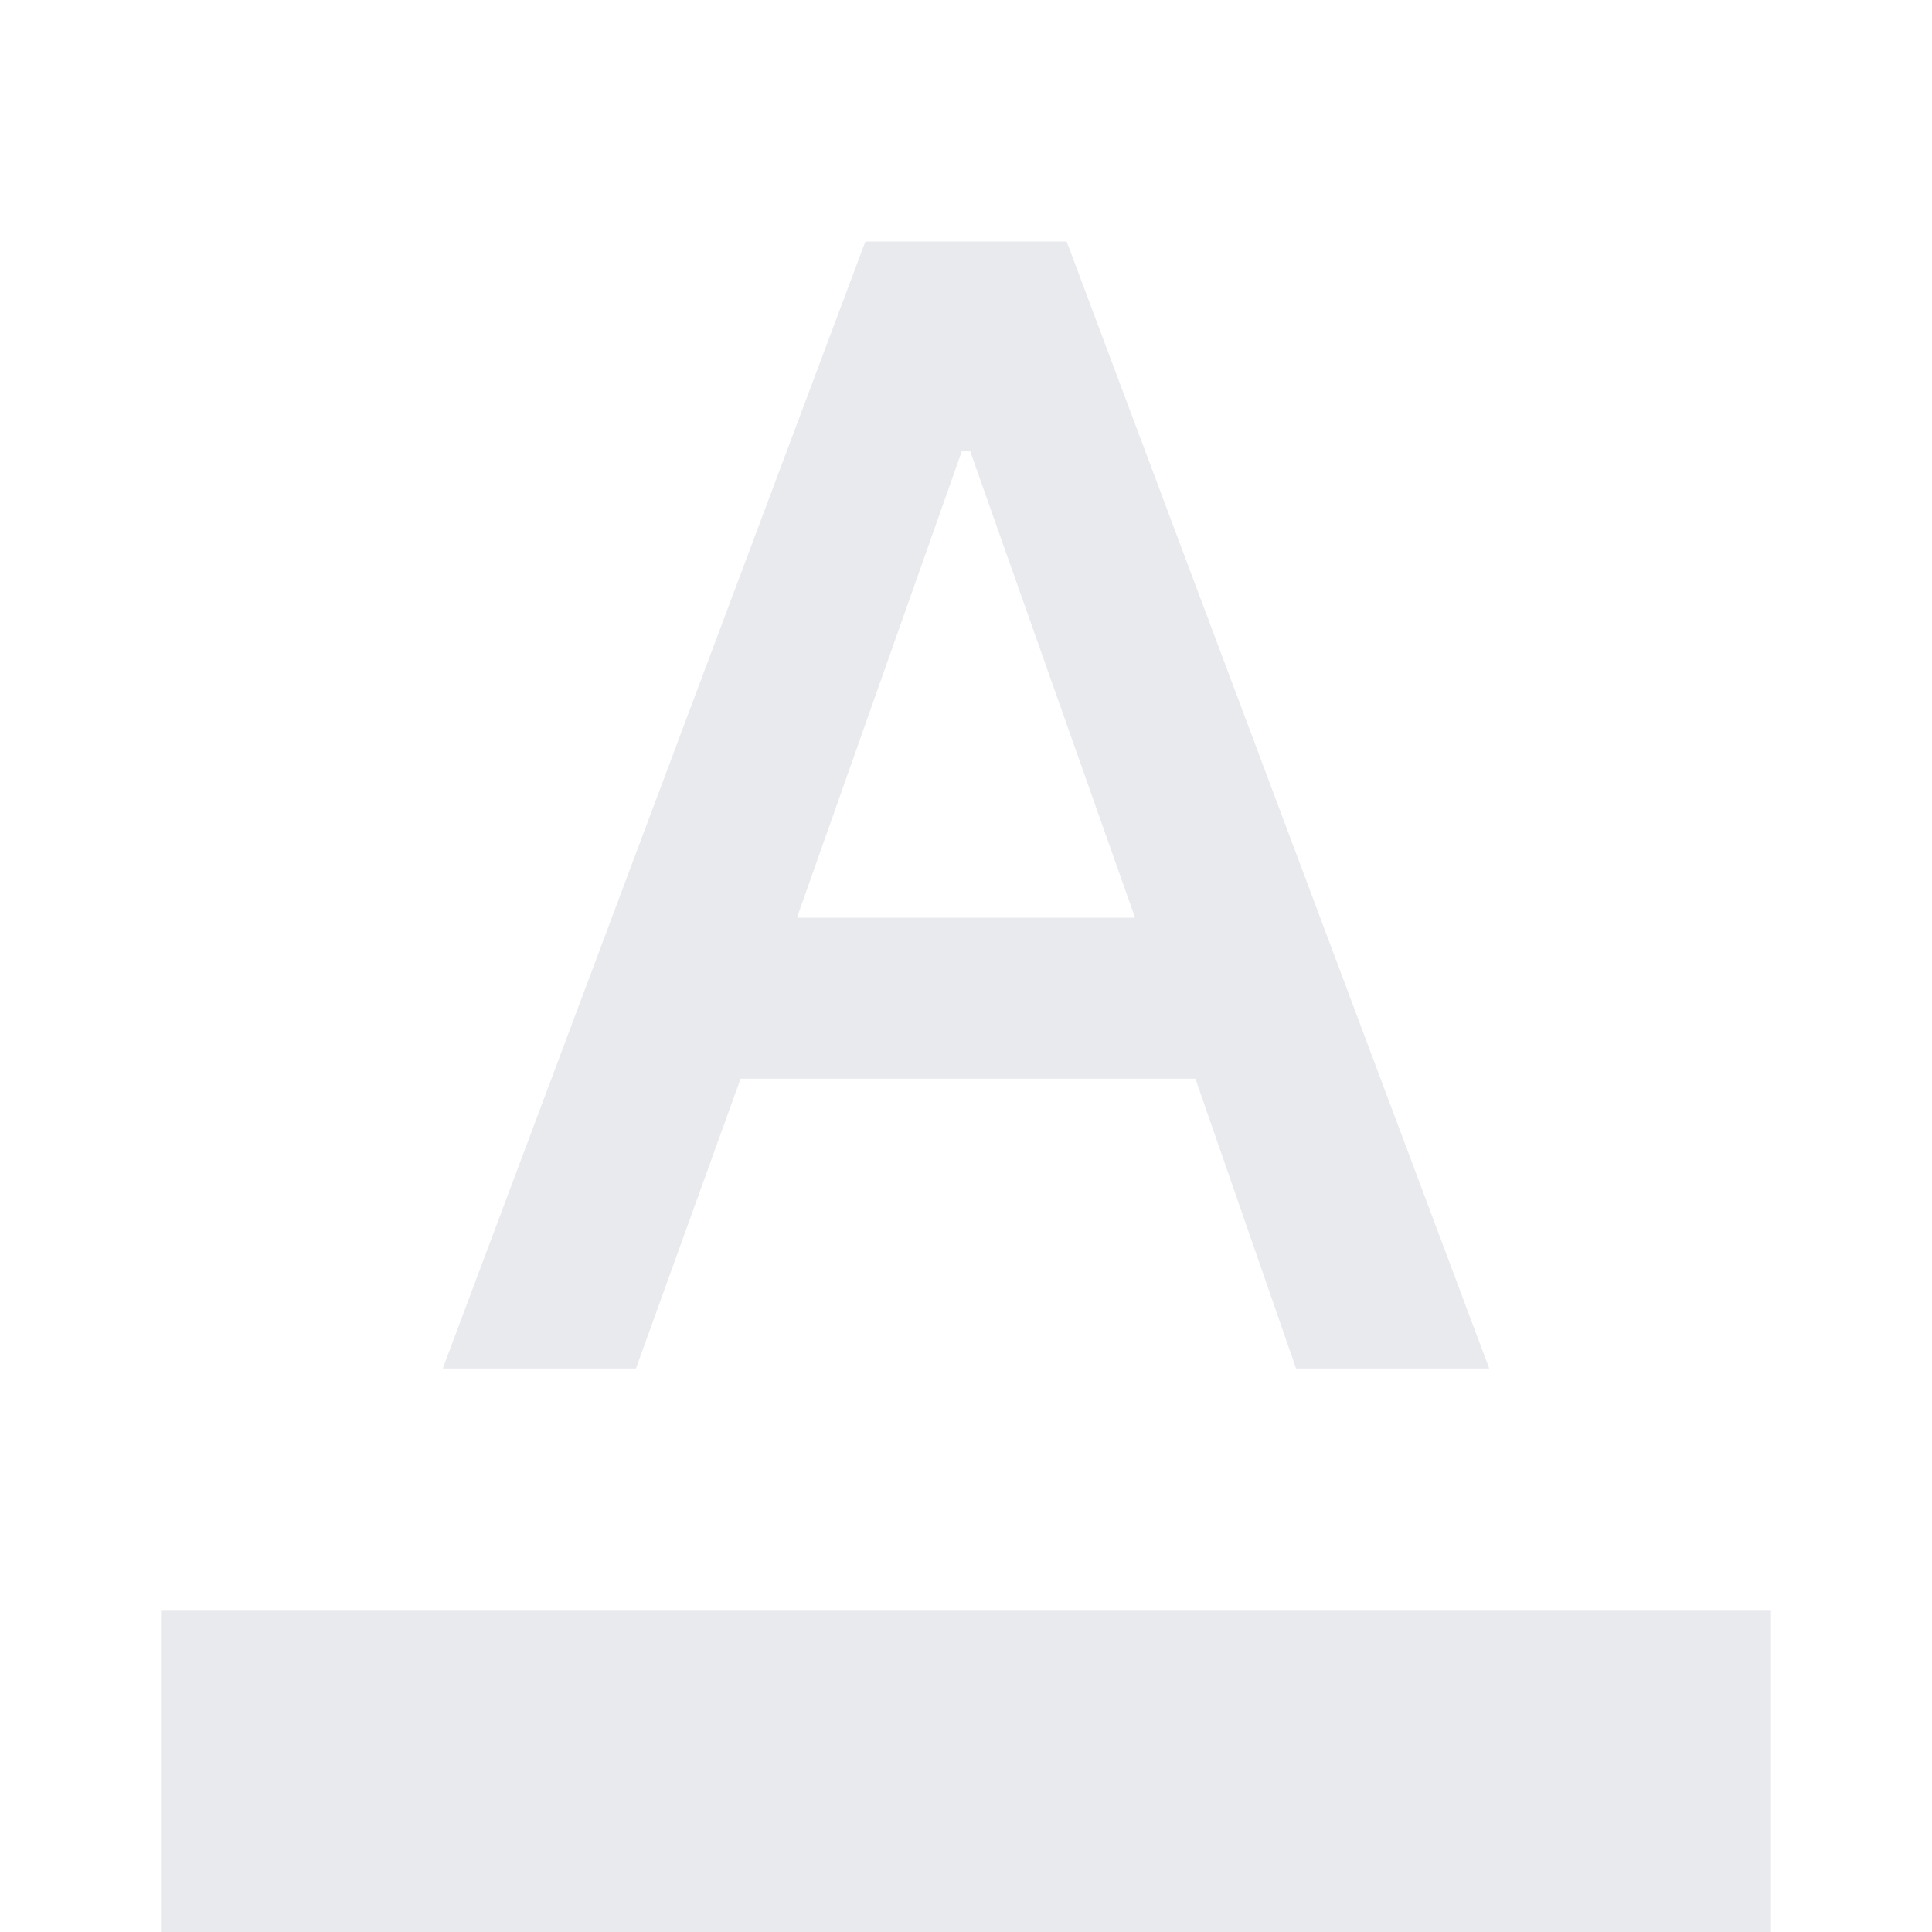
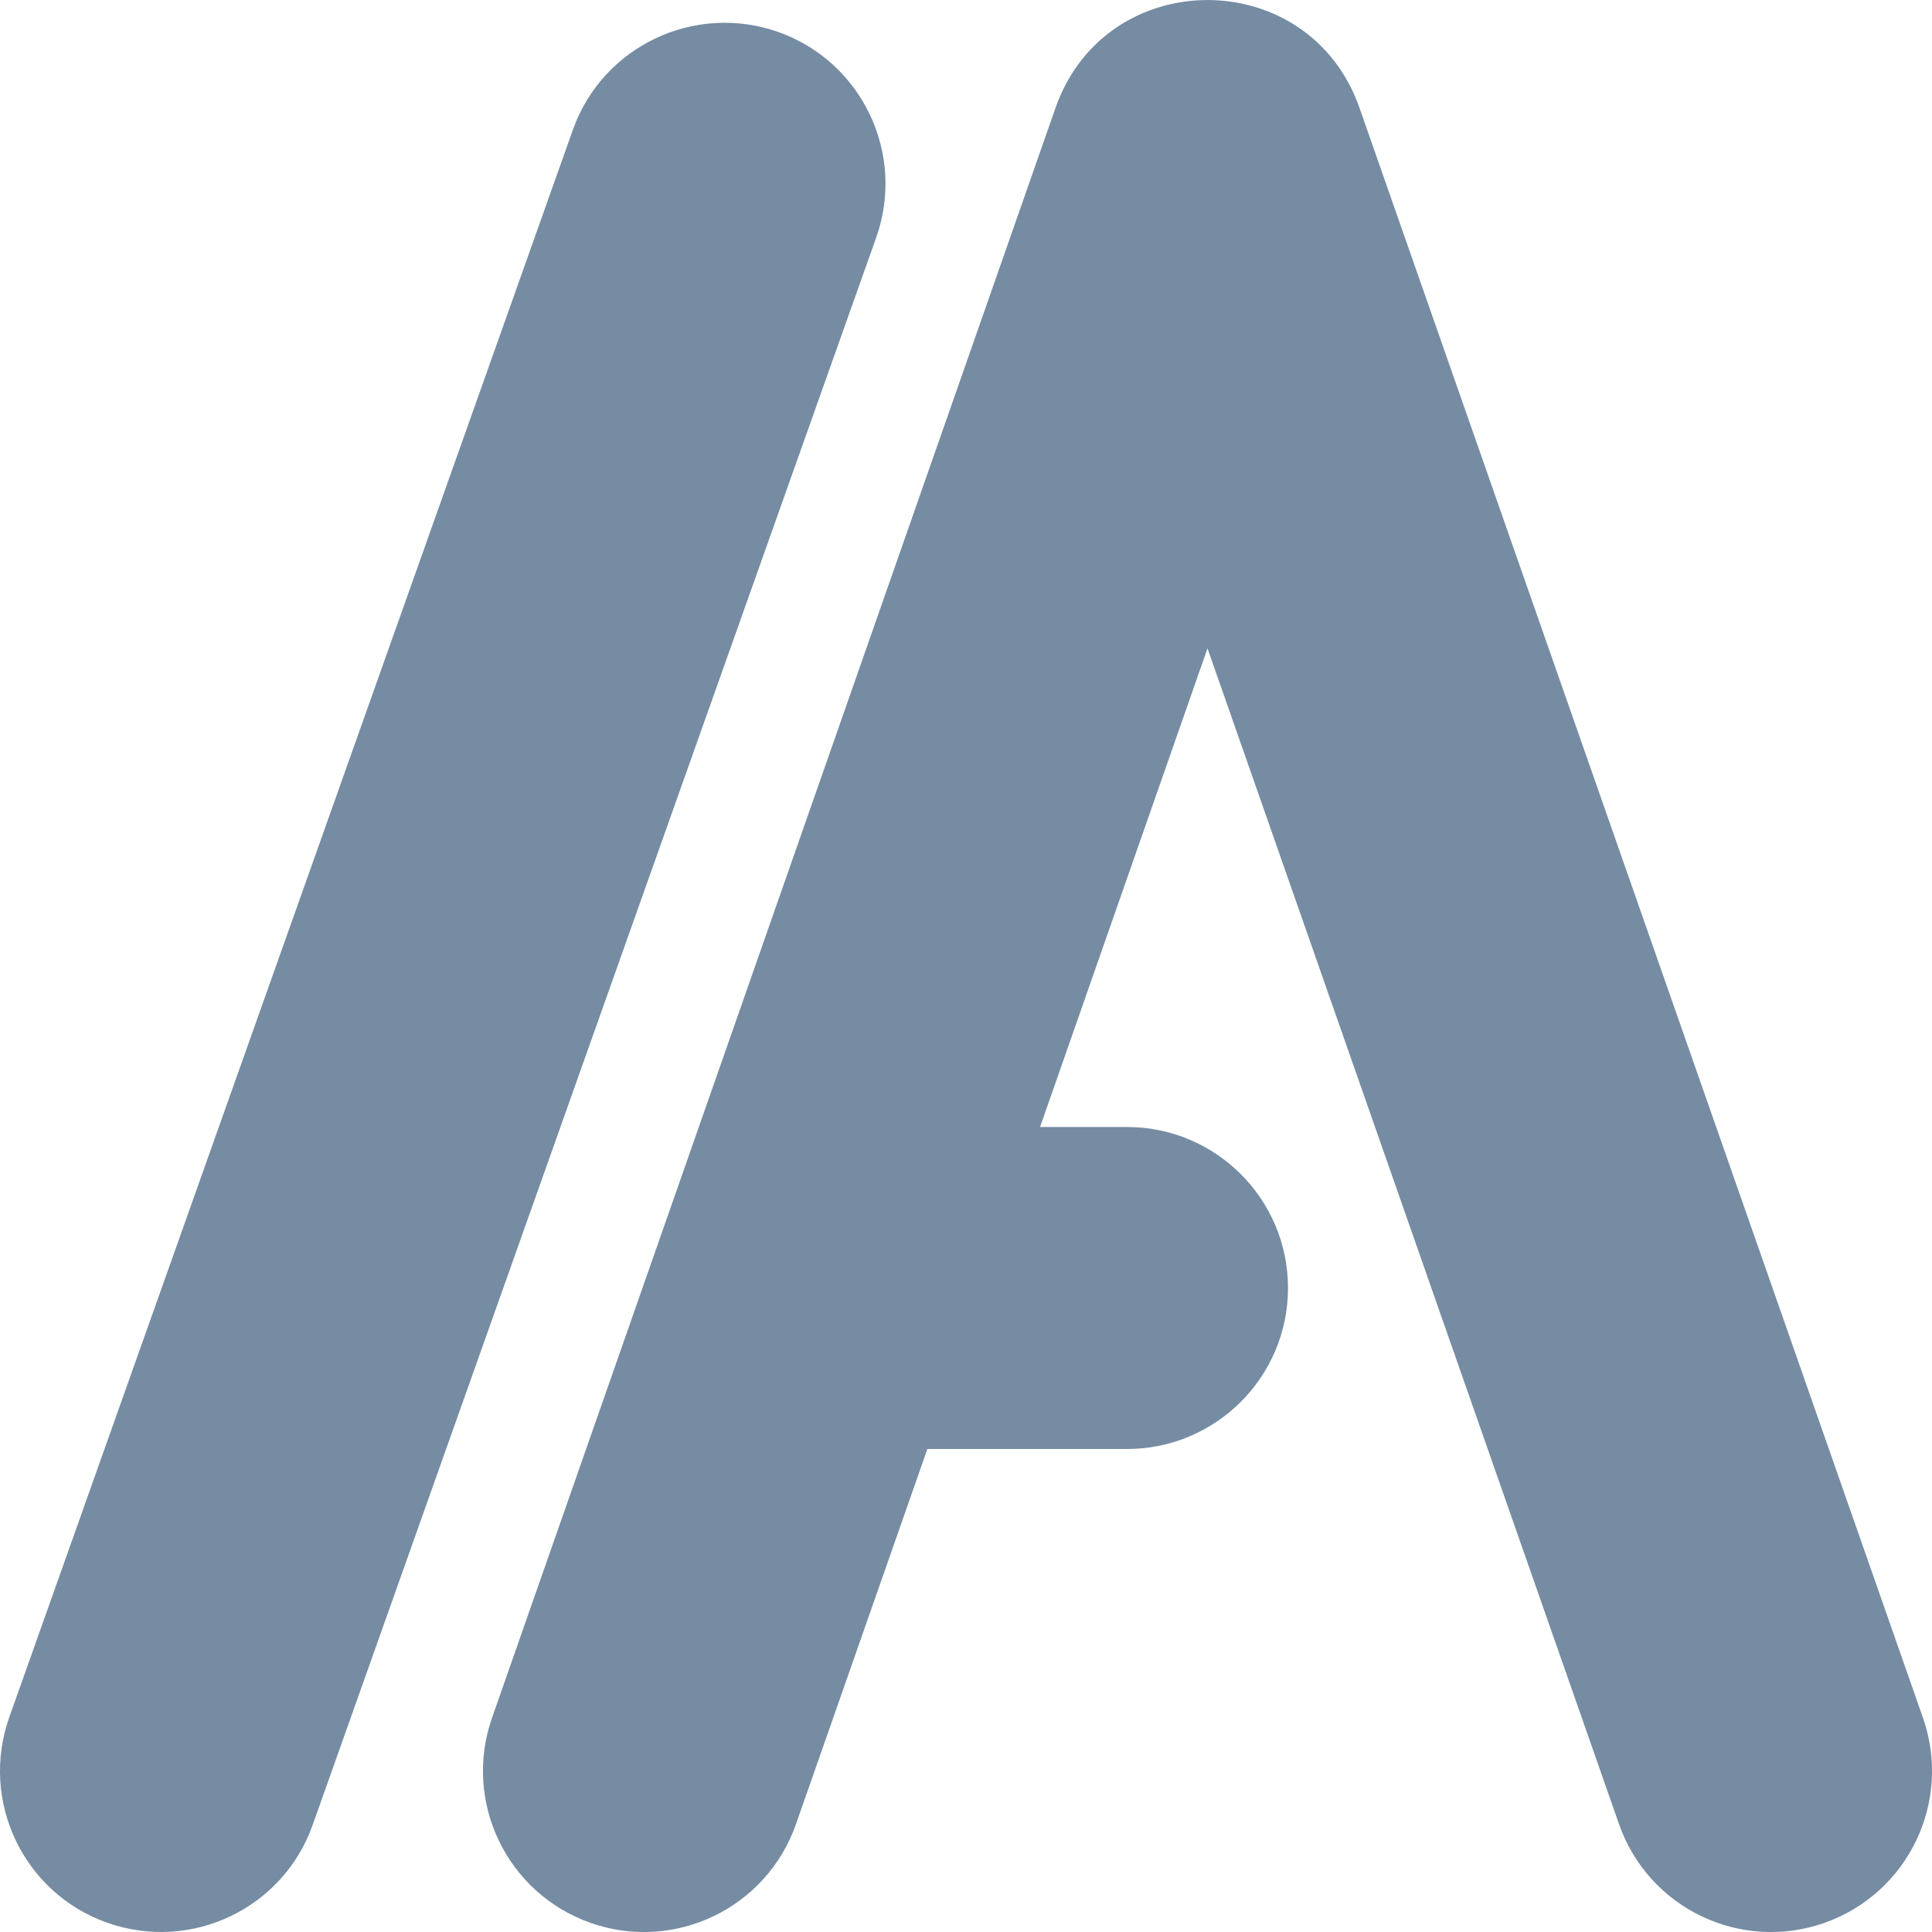
- <svg xmlns="http://www.w3.org/2000/svg" height="24px" viewBox="0 -960 960 960" width="24px" fill="#e8eaed">
-   <path d="M80 0v-160h800V0H80Zm140-280 210-560h100l210 560h-96l-50-144H368l-52 144h-96Zm176-224h168l-82-232h-4l-82 232Z" />
+ <svg xmlns="http://www.w3.org/2000/svg" id="meteor-icon-kit__regular-style-alt-xs" viewBox="0 0 12 12" fill="none">
+   <path fill-rule="evenodd" clip-rule="evenodd" d="M6.46 7H7C7.552 7 8 7.448 8 8C8 8.552 7.552 9 7 9H5.76L4.944 11.33C4.761 11.852 4.191 12.126 3.67 11.944C3.148 11.761 2.874 11.191 3.056 10.67L6.556 0.67C6.869 -0.223 8.131 -0.223 8.444 0.67L11.944 10.67C12.126 11.191 11.852 11.761 11.33 11.944C10.809 12.126 10.239 11.852 10.056 11.33L7.5 4.027L6.46 7zM1.942 11.335C1.758 11.855 1.186 12.127 0.665 11.942C0.145 11.758 -0.127 11.186 0.058 10.665L3.558 0.807C3.742 0.287 4.314 0.015 4.835 0.199C5.355 0.384 5.627 0.956 5.442 1.476L1.942 11.335z" fill="#758CA3" />
</svg>
